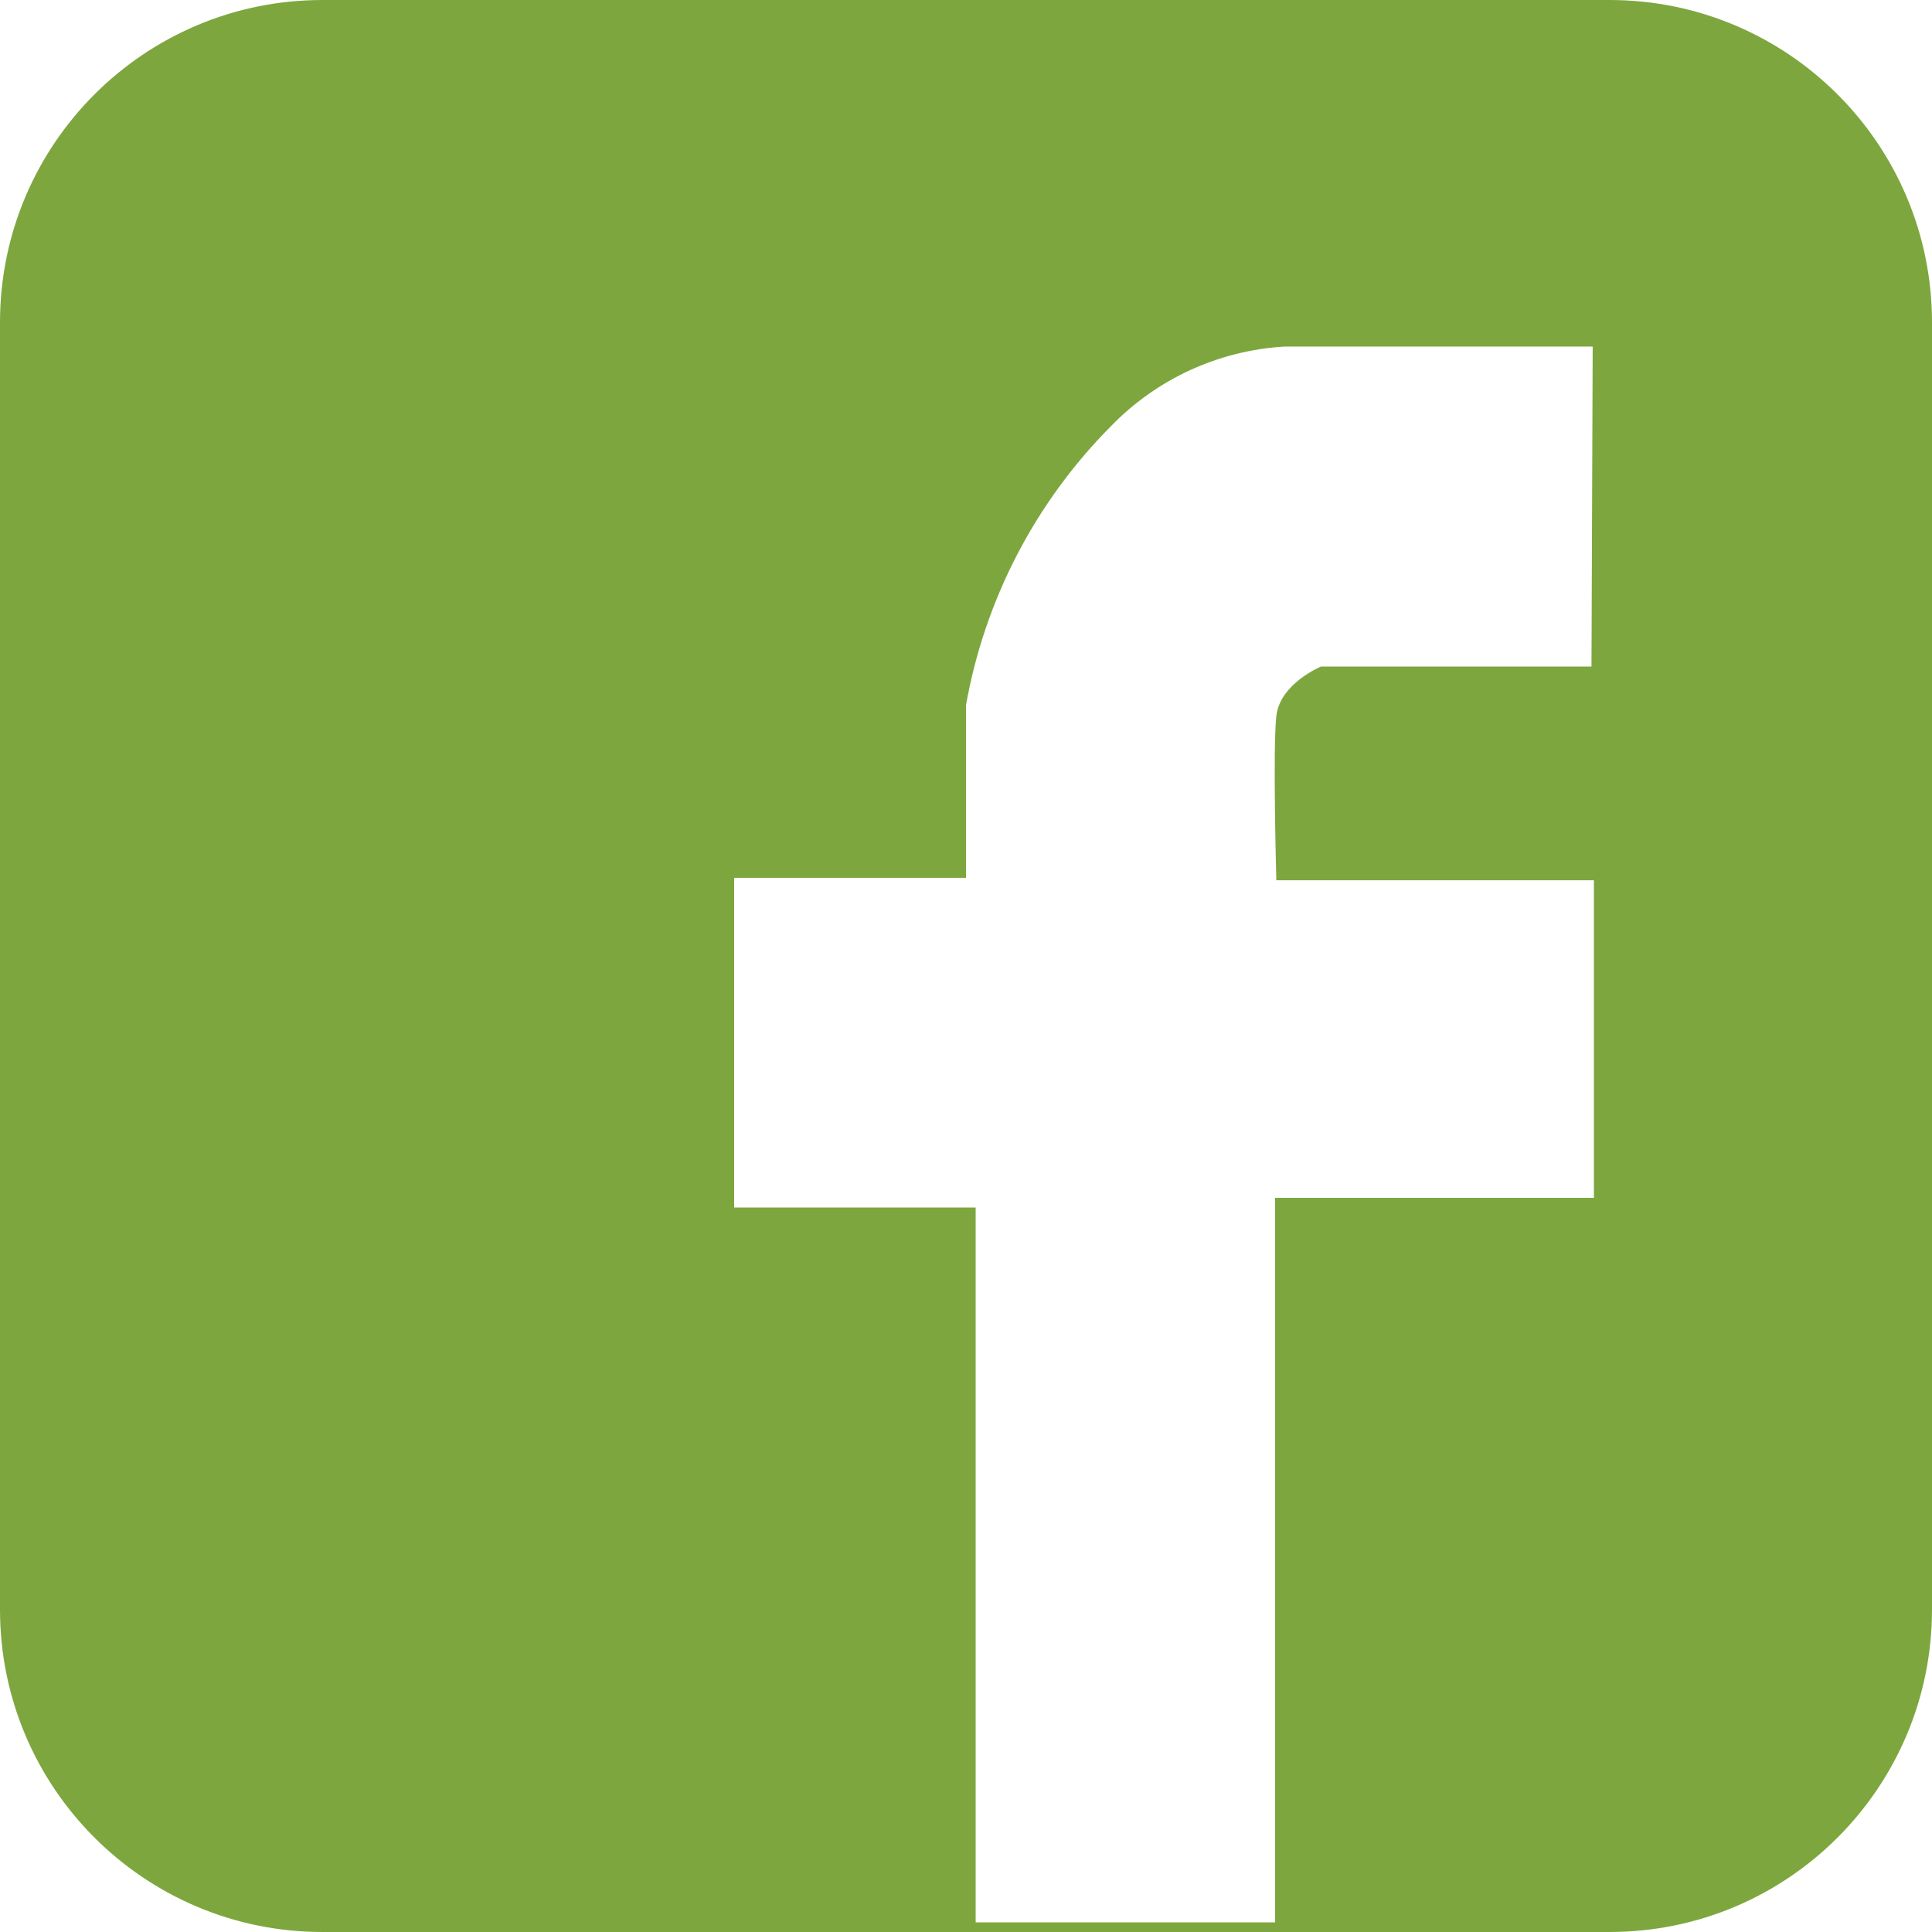
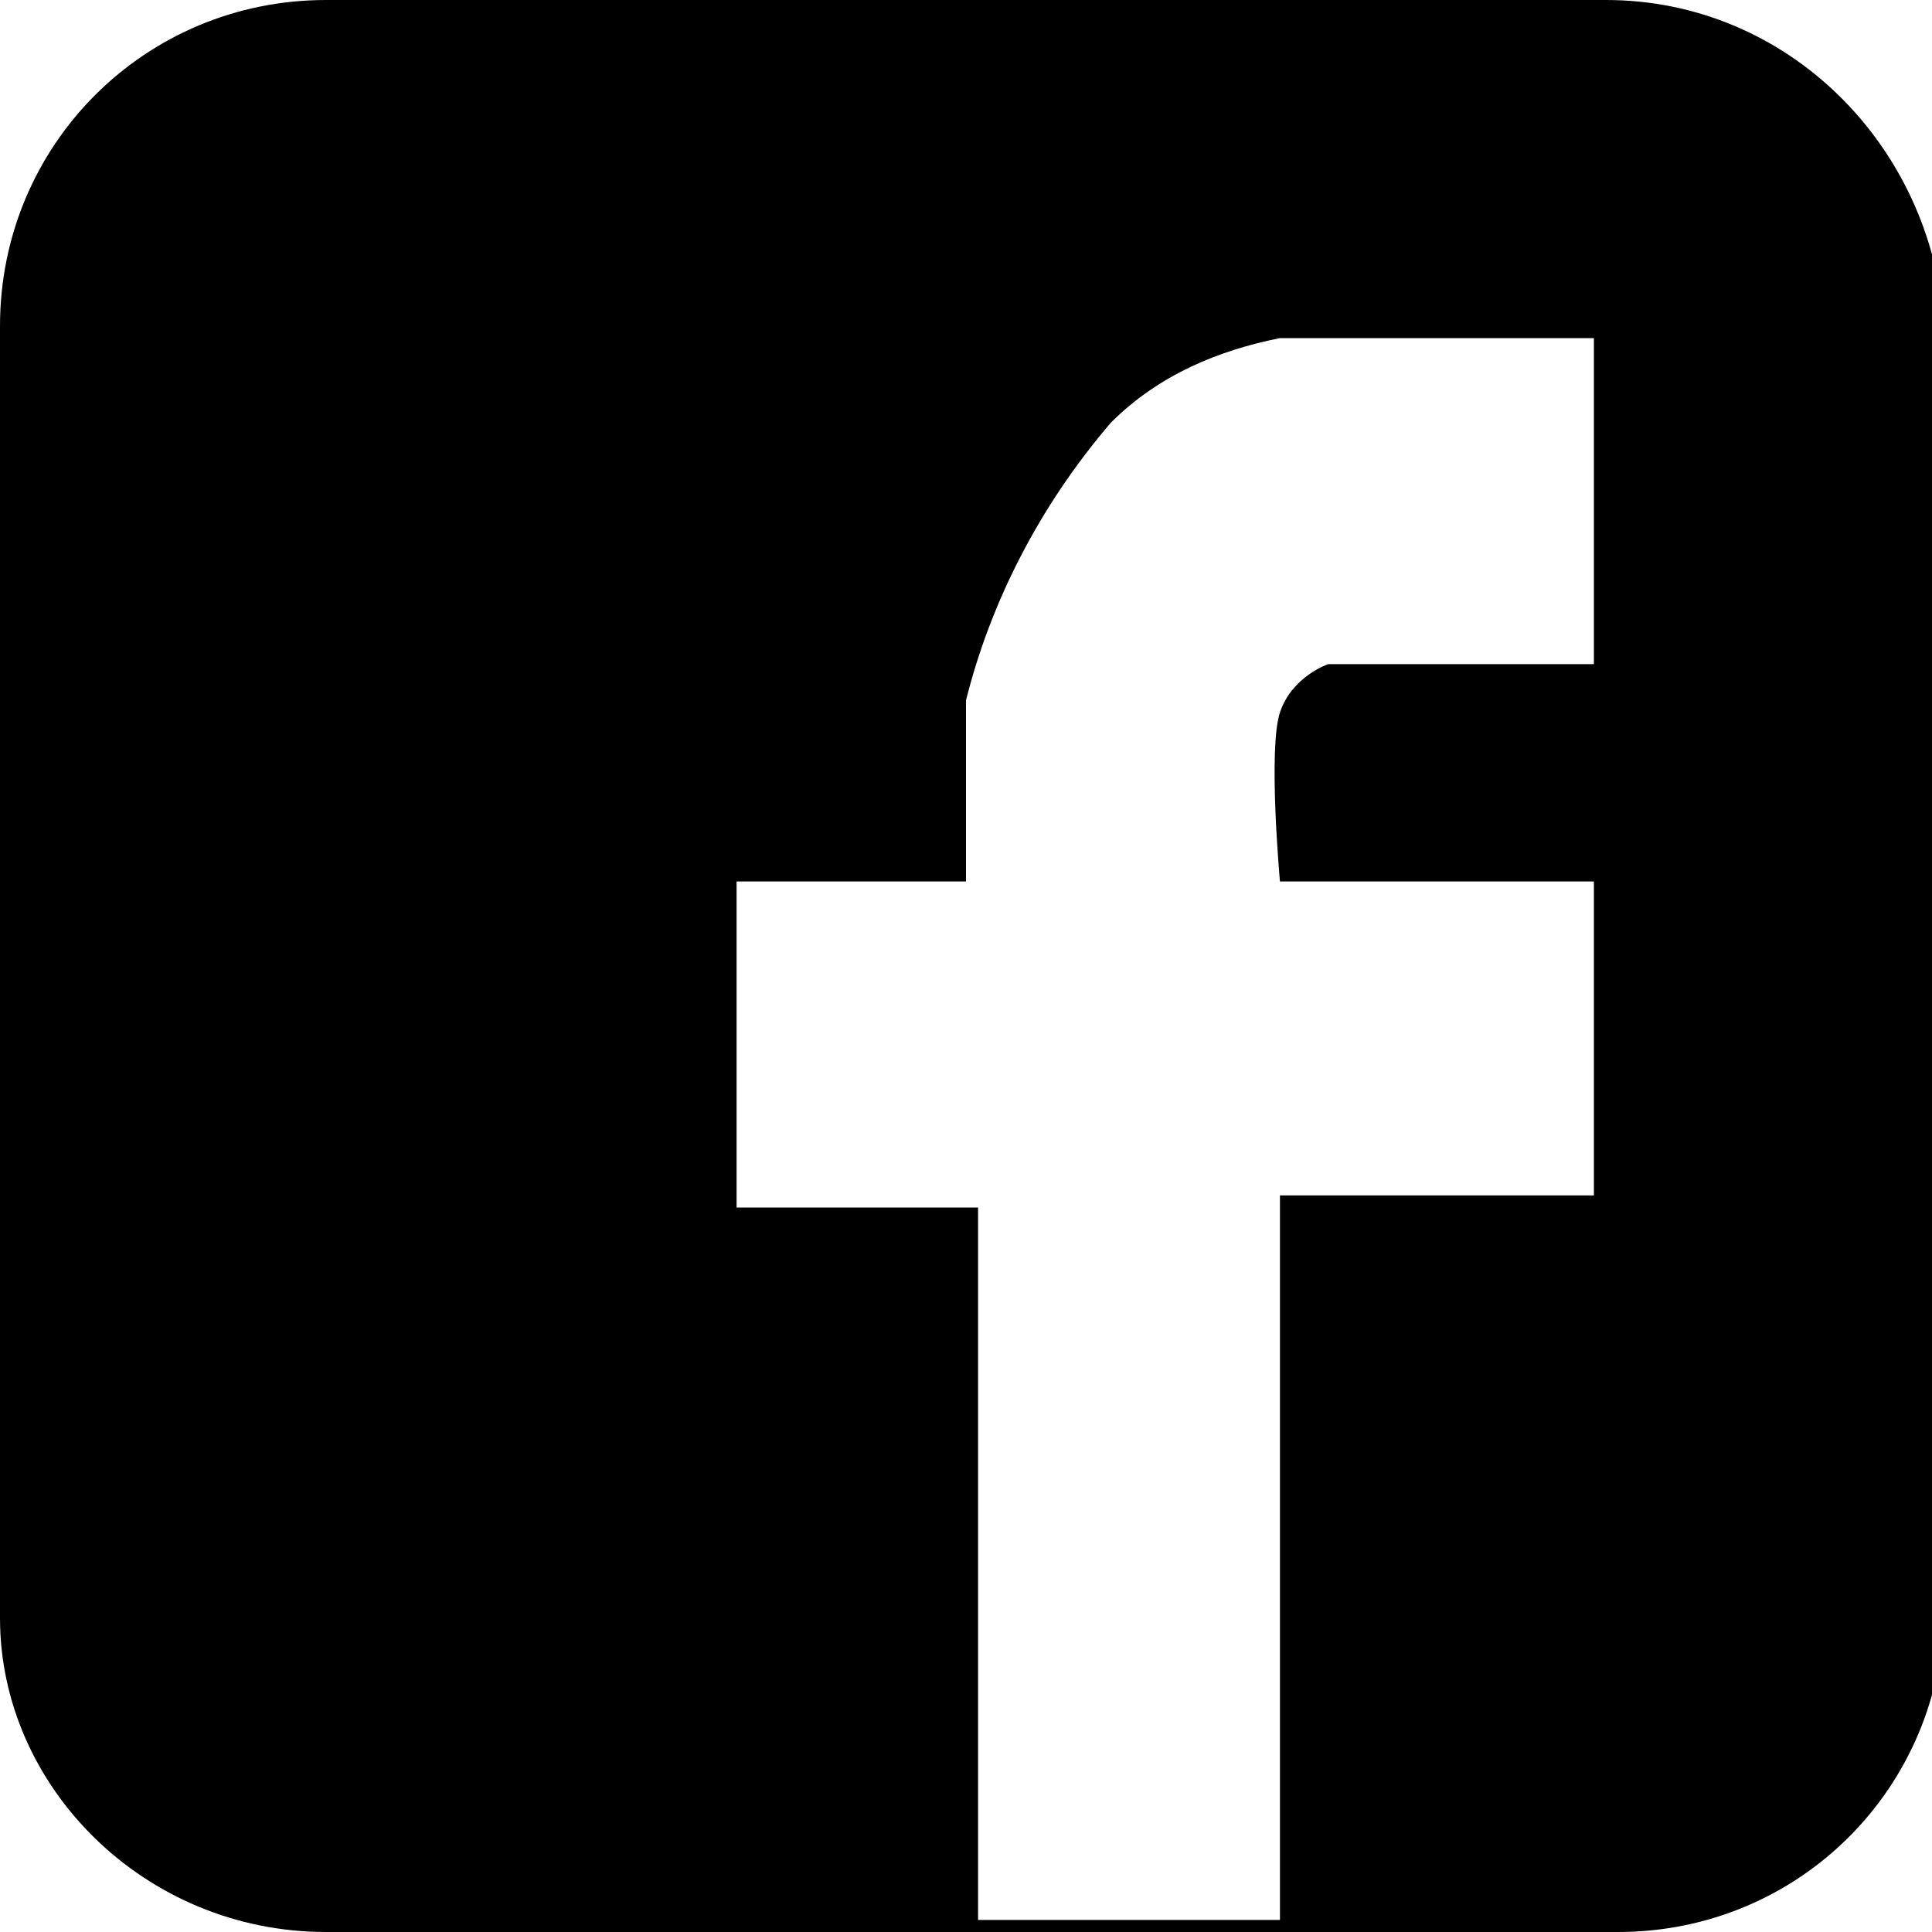
- <svg xmlns="http://www.w3.org/2000/svg" id="Lager_1" data-name="Lager 1" viewBox="0 0 16 16">
-   <defs>
-     <style>.cls-1{fill:#7da73e;}</style>
-   </defs>
-   <path class="cls-1" d="M13.33,0H2.67A2.67,2.67,0,0,0,0,2.67V13.33A2.67,2.67,0,0,0,2.67,16H13.33A2.67,2.67,0,0,0,16,13.33V2.67A2.67,2.67,0,0,0,13.33,0Zm-.15,5.52H10.94s-.34.14-.37.41,0,1.36,0,1.36h2.63V9.92H10.56v6H8.08V10h-2V7.27H8V5.84A4.36,4.36,0,0,1,9.2,3.53a2.18,2.18,0,0,1,1.44-.66l2.55,0Z" />
+ <svg xmlns="http://www.w3.org/2000/svg" version="1.1" id="Lager_1" x="0px" y="0px" viewBox="0 0 16 16" style="enable-background:new 0 0 16 16;" xml:space="preserve">
+   <path d="M13.3,0H2.7C1.2,0,0,1.2,0,2.7v10.7C0,14.8,1.2,16,2.7,16h10.7c1.5,0,2.7-1.2,2.7-2.7V2.7C16,1.2,14.8,0,13.3,0z M13.2,5.5  h-2.2c0,0-0.3,0.1-0.4,0.4s0,1.4,0,1.4h2.6v2.6h-2.6v6H8.1V10h-2V7.3H8V5.8C8.2,5,8.6,4.2,9.2,3.5c0.4-0.4,0.9-0.6,1.4-0.7h2.6  L13.2,5.5z" />
</svg>
